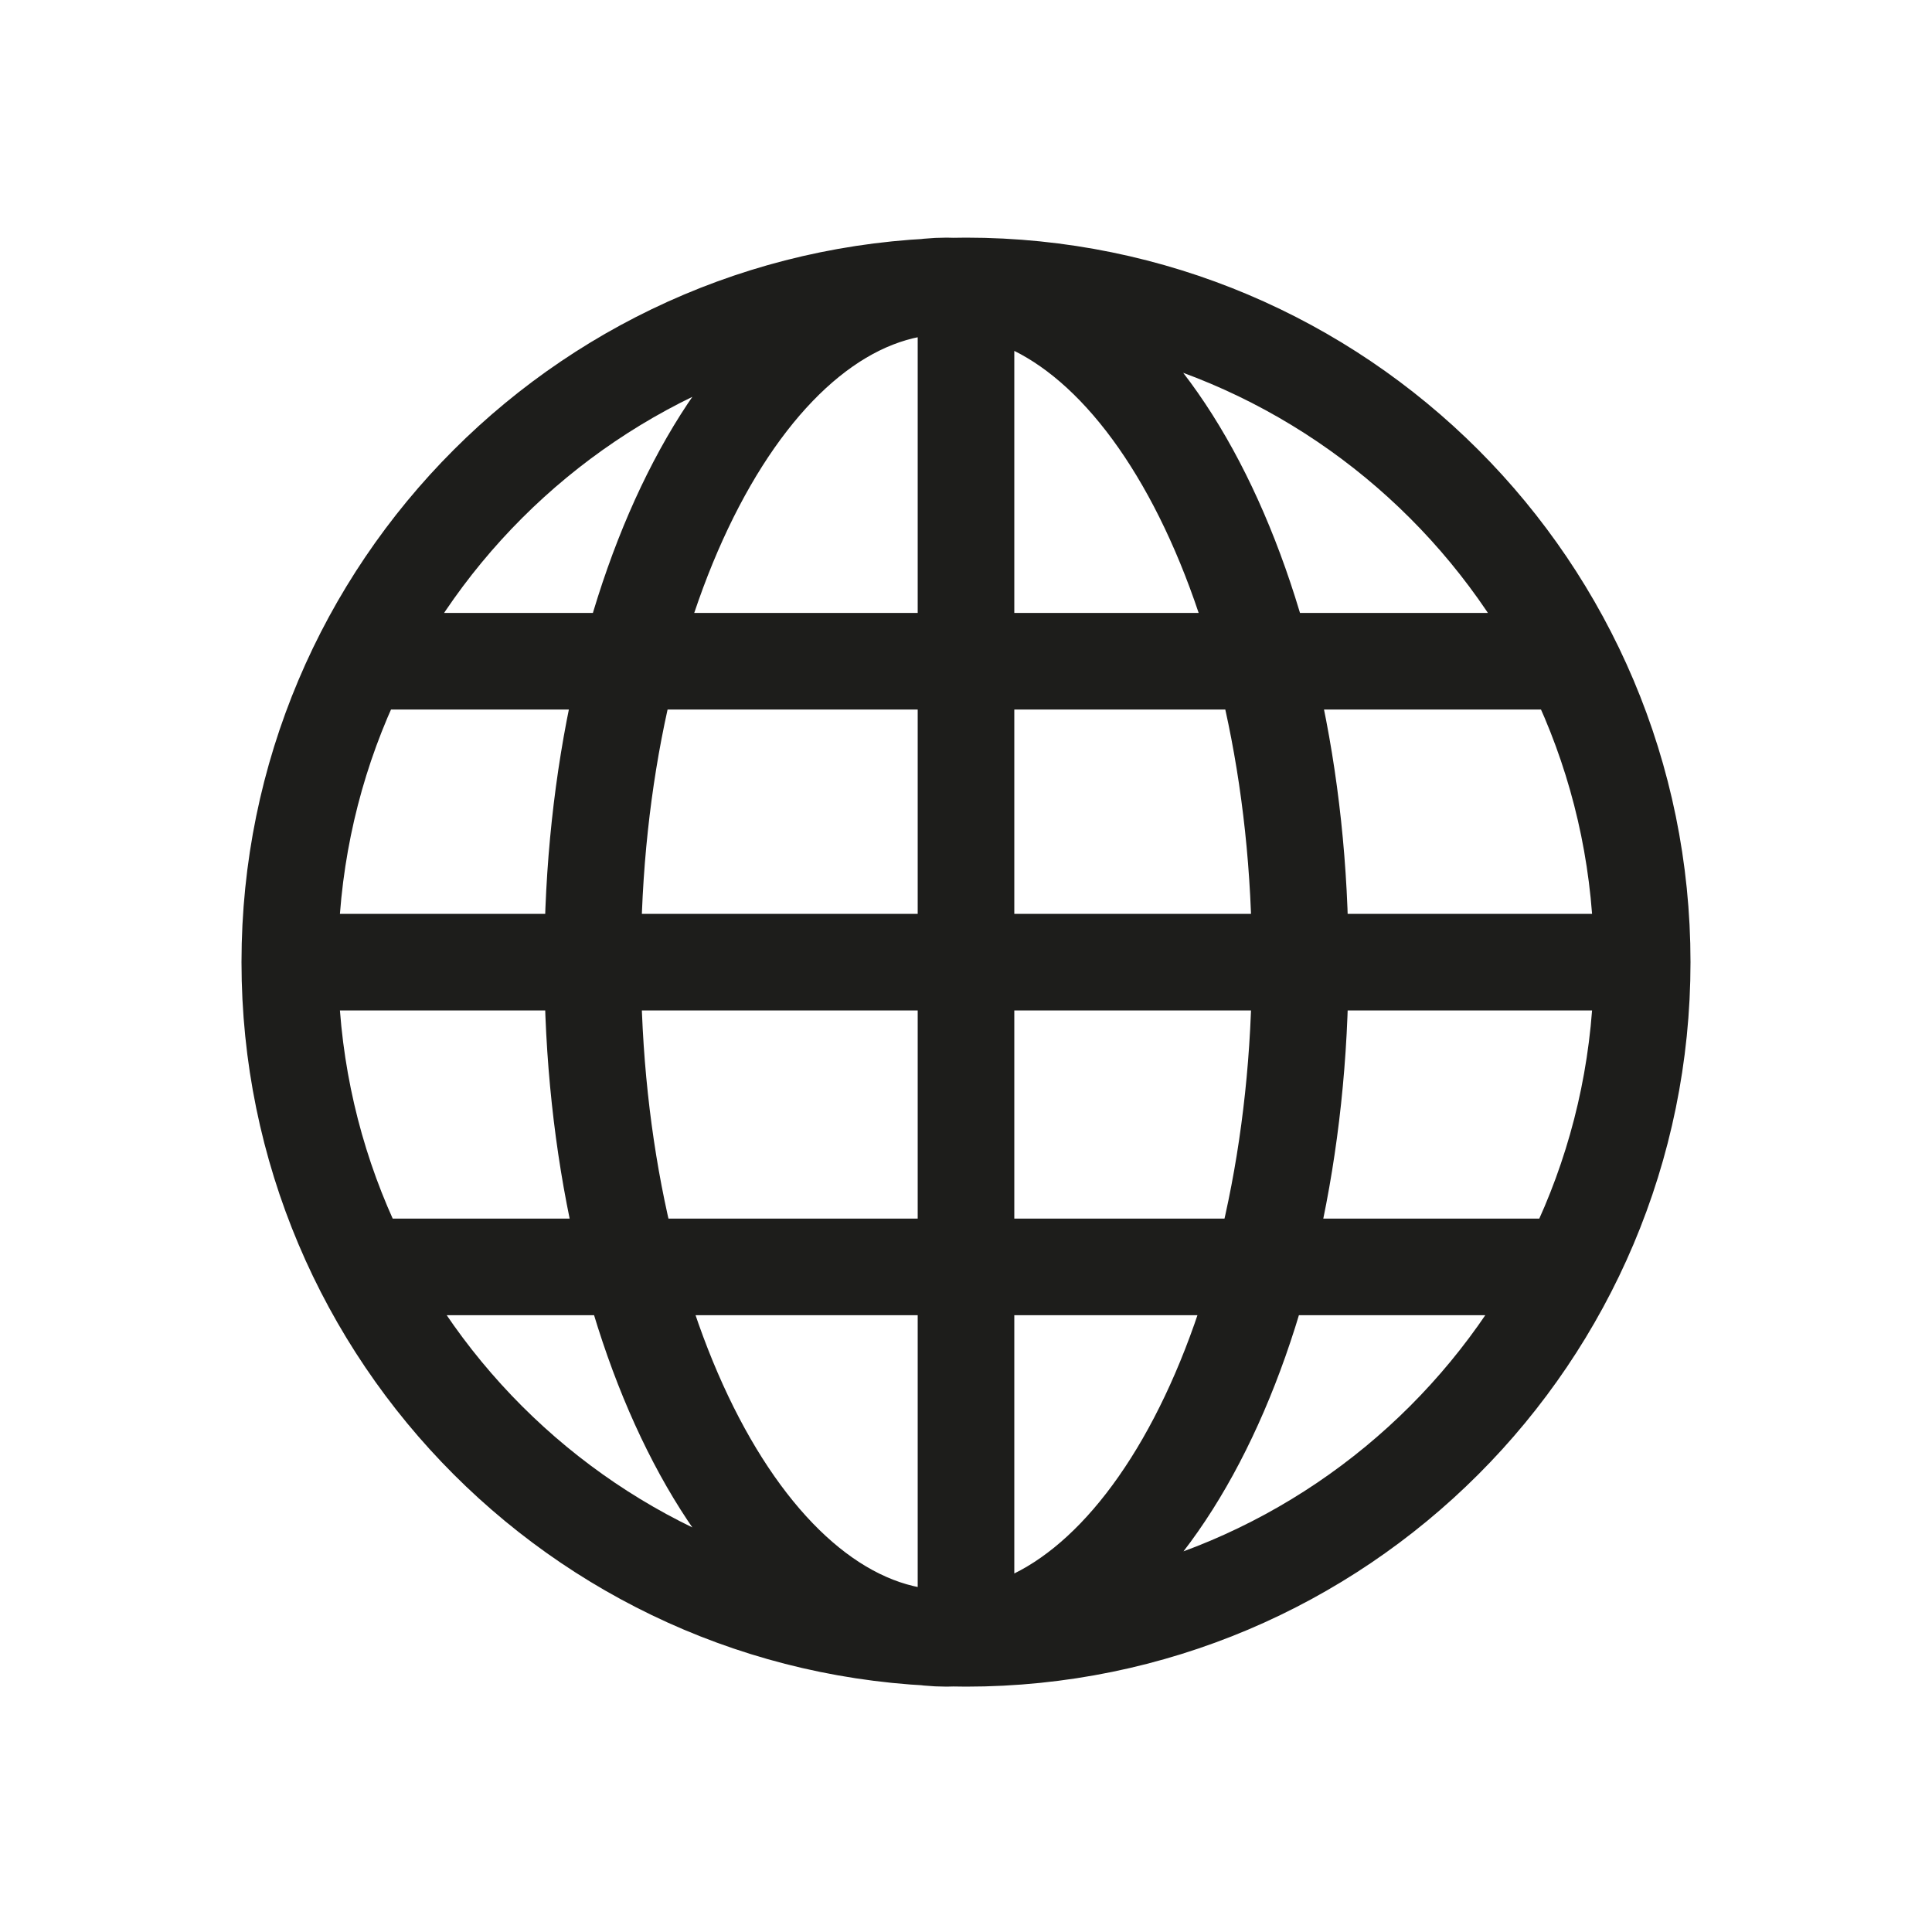
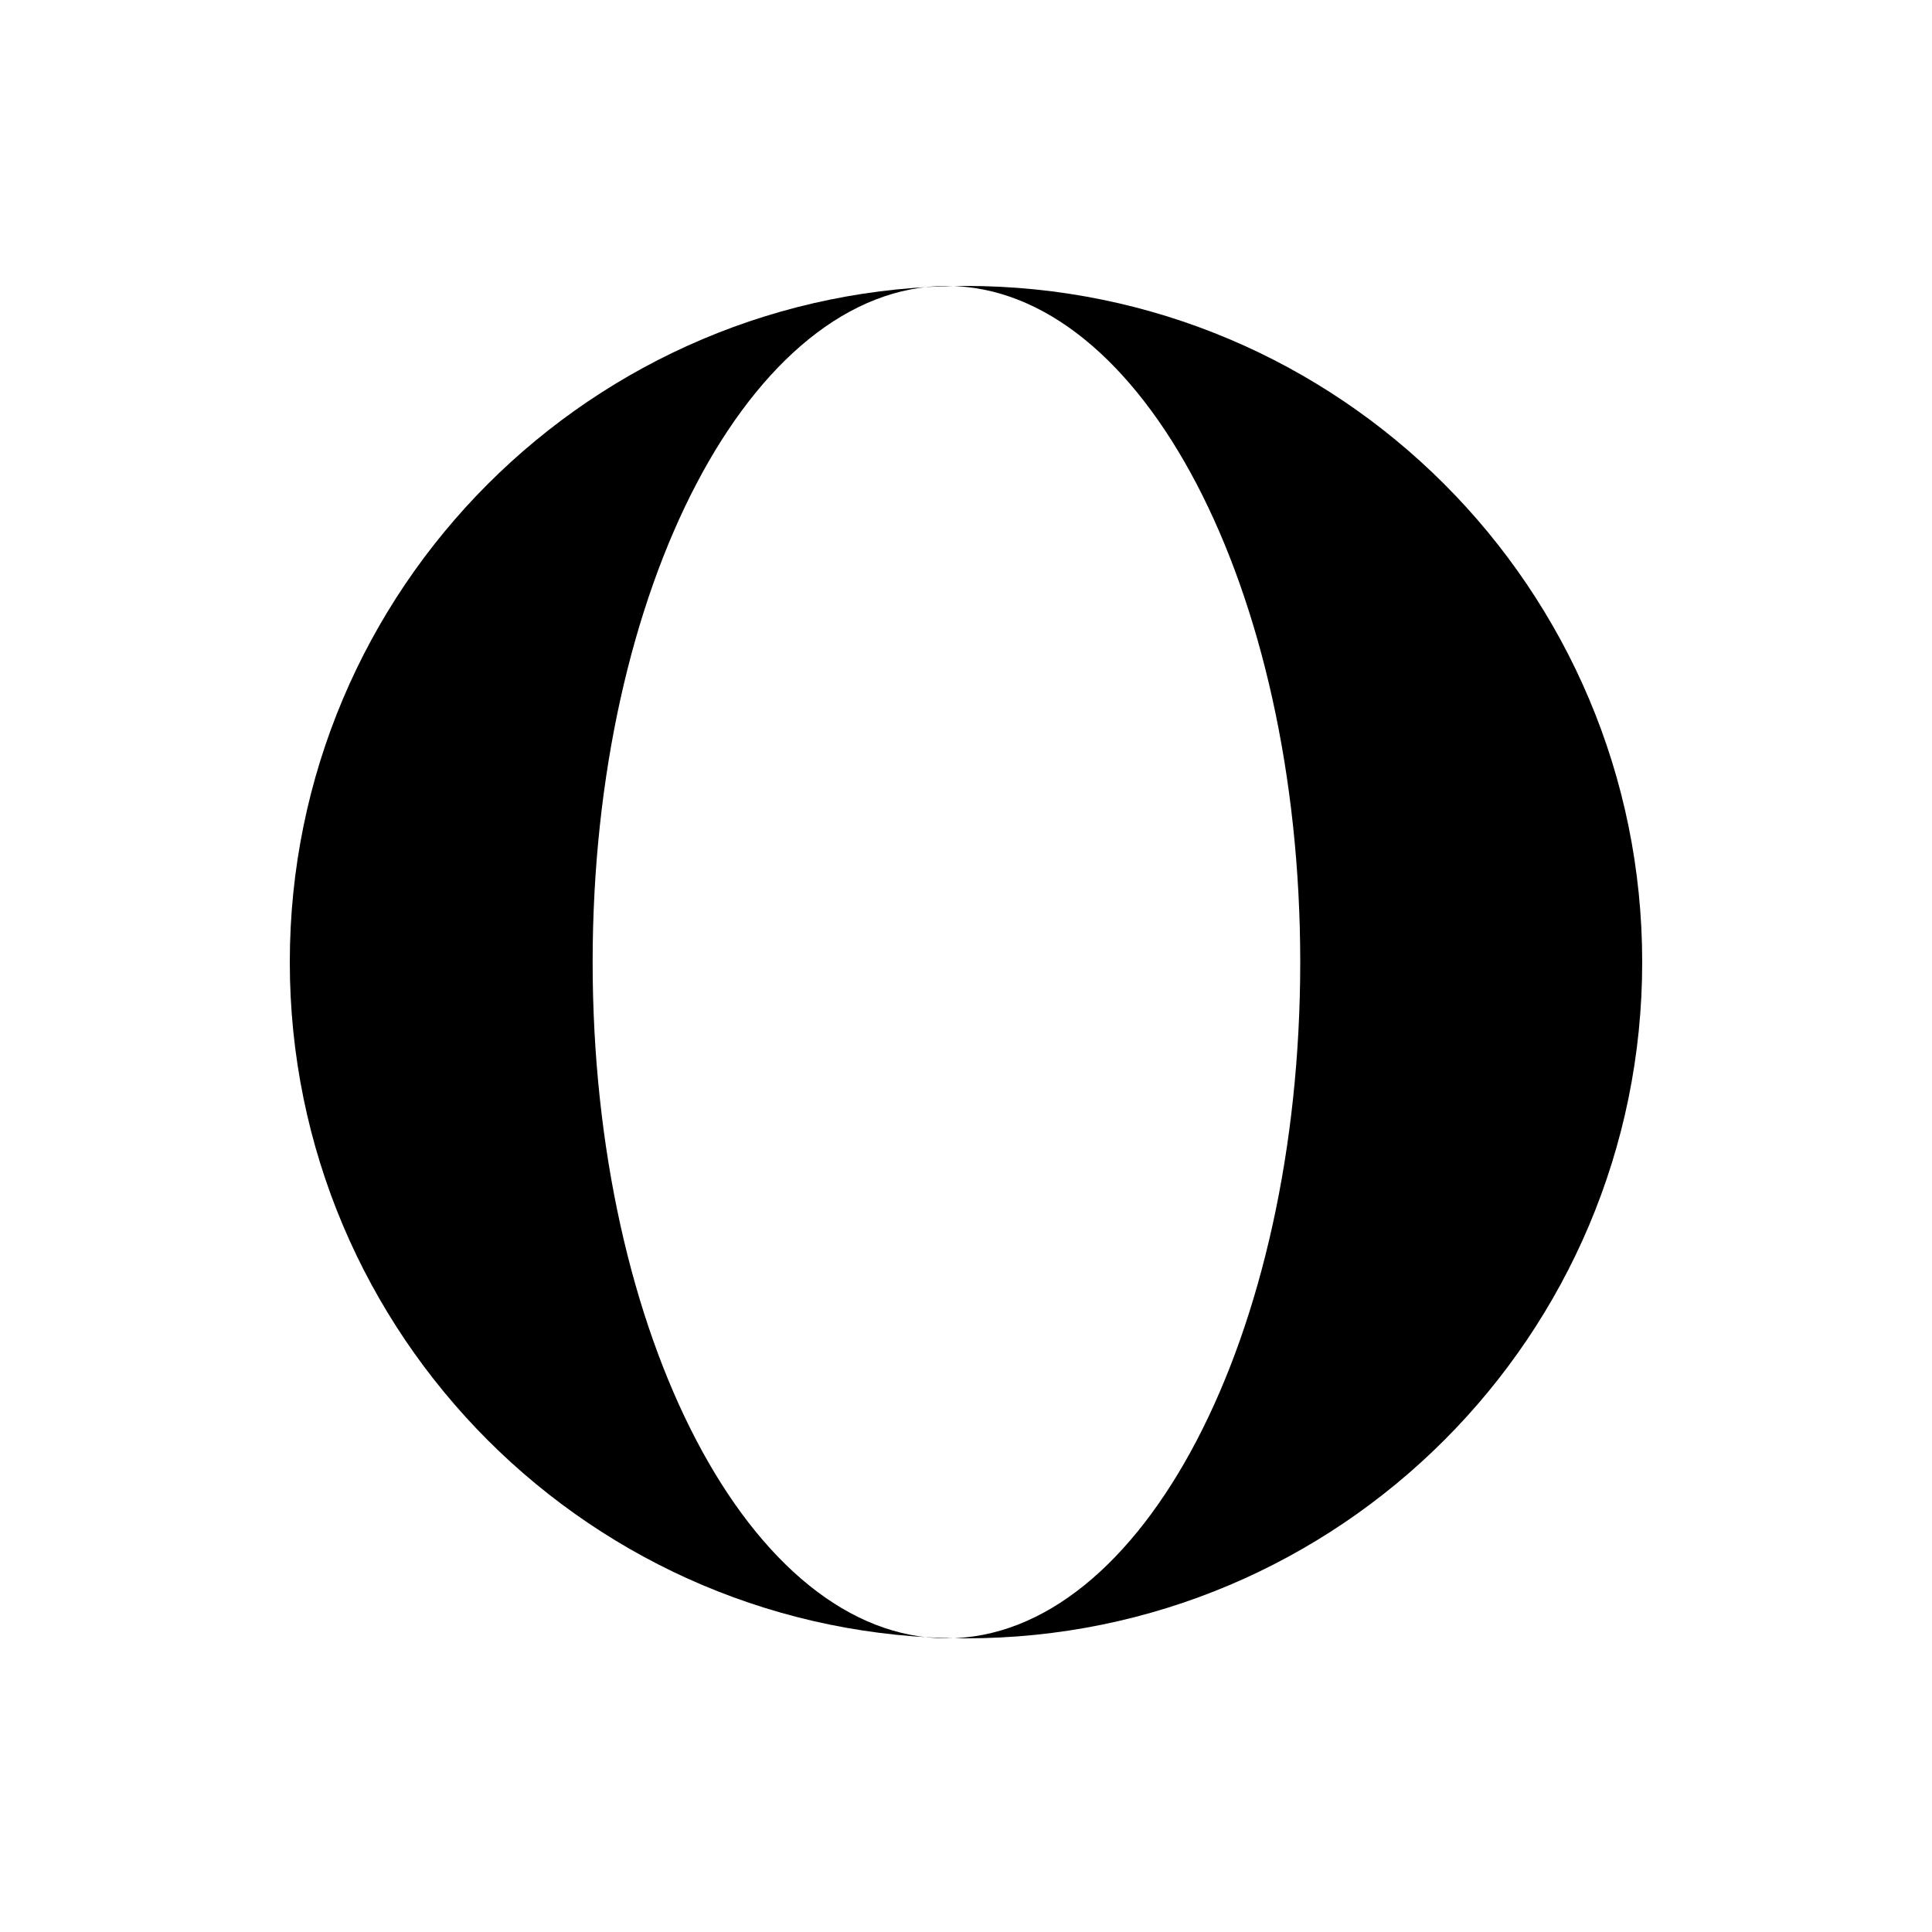
- <svg xmlns="http://www.w3.org/2000/svg" id="Ebene_1" viewBox="0 0 40 40">
-   <defs>
-     <style>.cls-1{fill:none;stroke:#1d1d1b;stroke-miterlimit:10;stroke-width:2px;}</style>
-   </defs>
-   <path class="cls-1" d="M34,19.92a14,14,0,1,1-14-14A14,14,0,0,1,34,19.92Zm-14.4-14c-4.05,0-7.33,6.27-7.33,14s3.28,14,7.33,14,7.32-6.27,7.32-14S23.64,5.92,19.6,5.92ZM6,19.92H34M7.47,13.69H32.53M7.5,26.23h25M20,5.92v28" />
+ <svg xmlns="http://www.w3.org/2000/svg" viewBox="0 0 40 40">
+   <path d="M34 19.92a14 14 0 11-14-14 14 14 0 0114 14zm-14.4-14c-4.05 0-7.33 6.27-7.33 14s3.28 14 7.33 14 7.32-6.27 7.32-14-3.28-14-7.32-14zM6 19.92h28M7.47 13.69h25.06M7.5 26.23h25M20 5.92v28" />
</svg>
